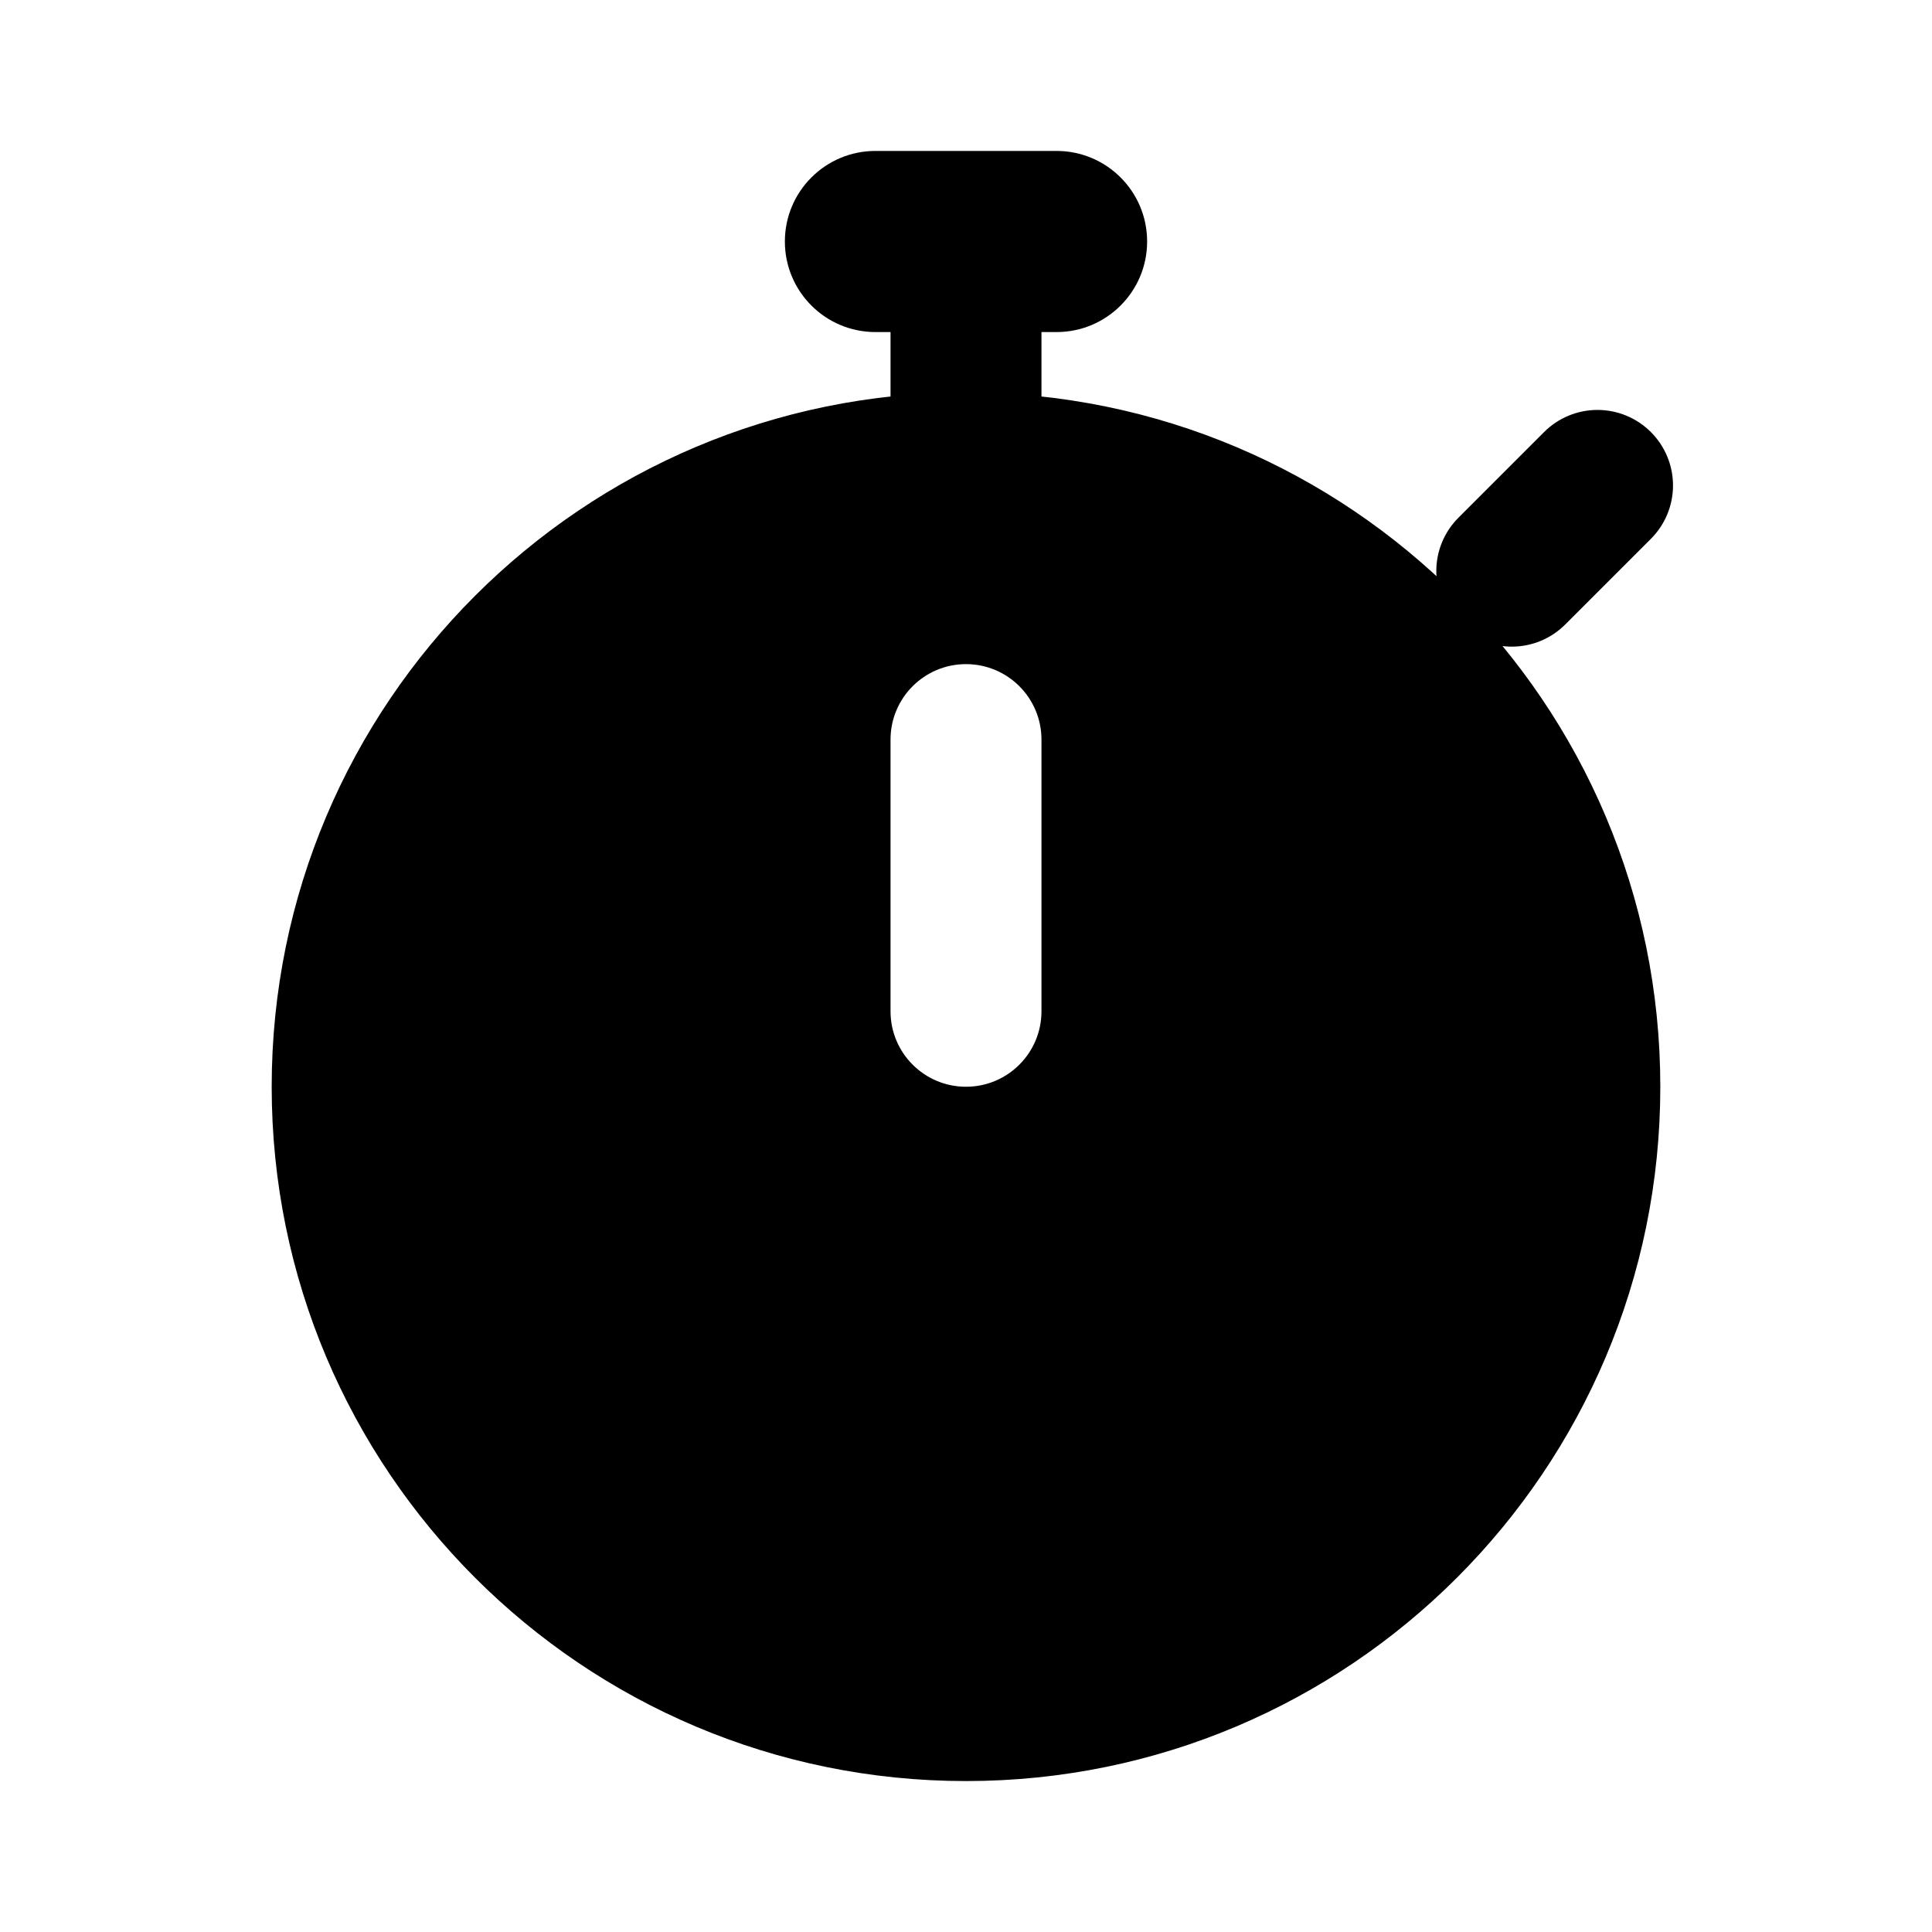
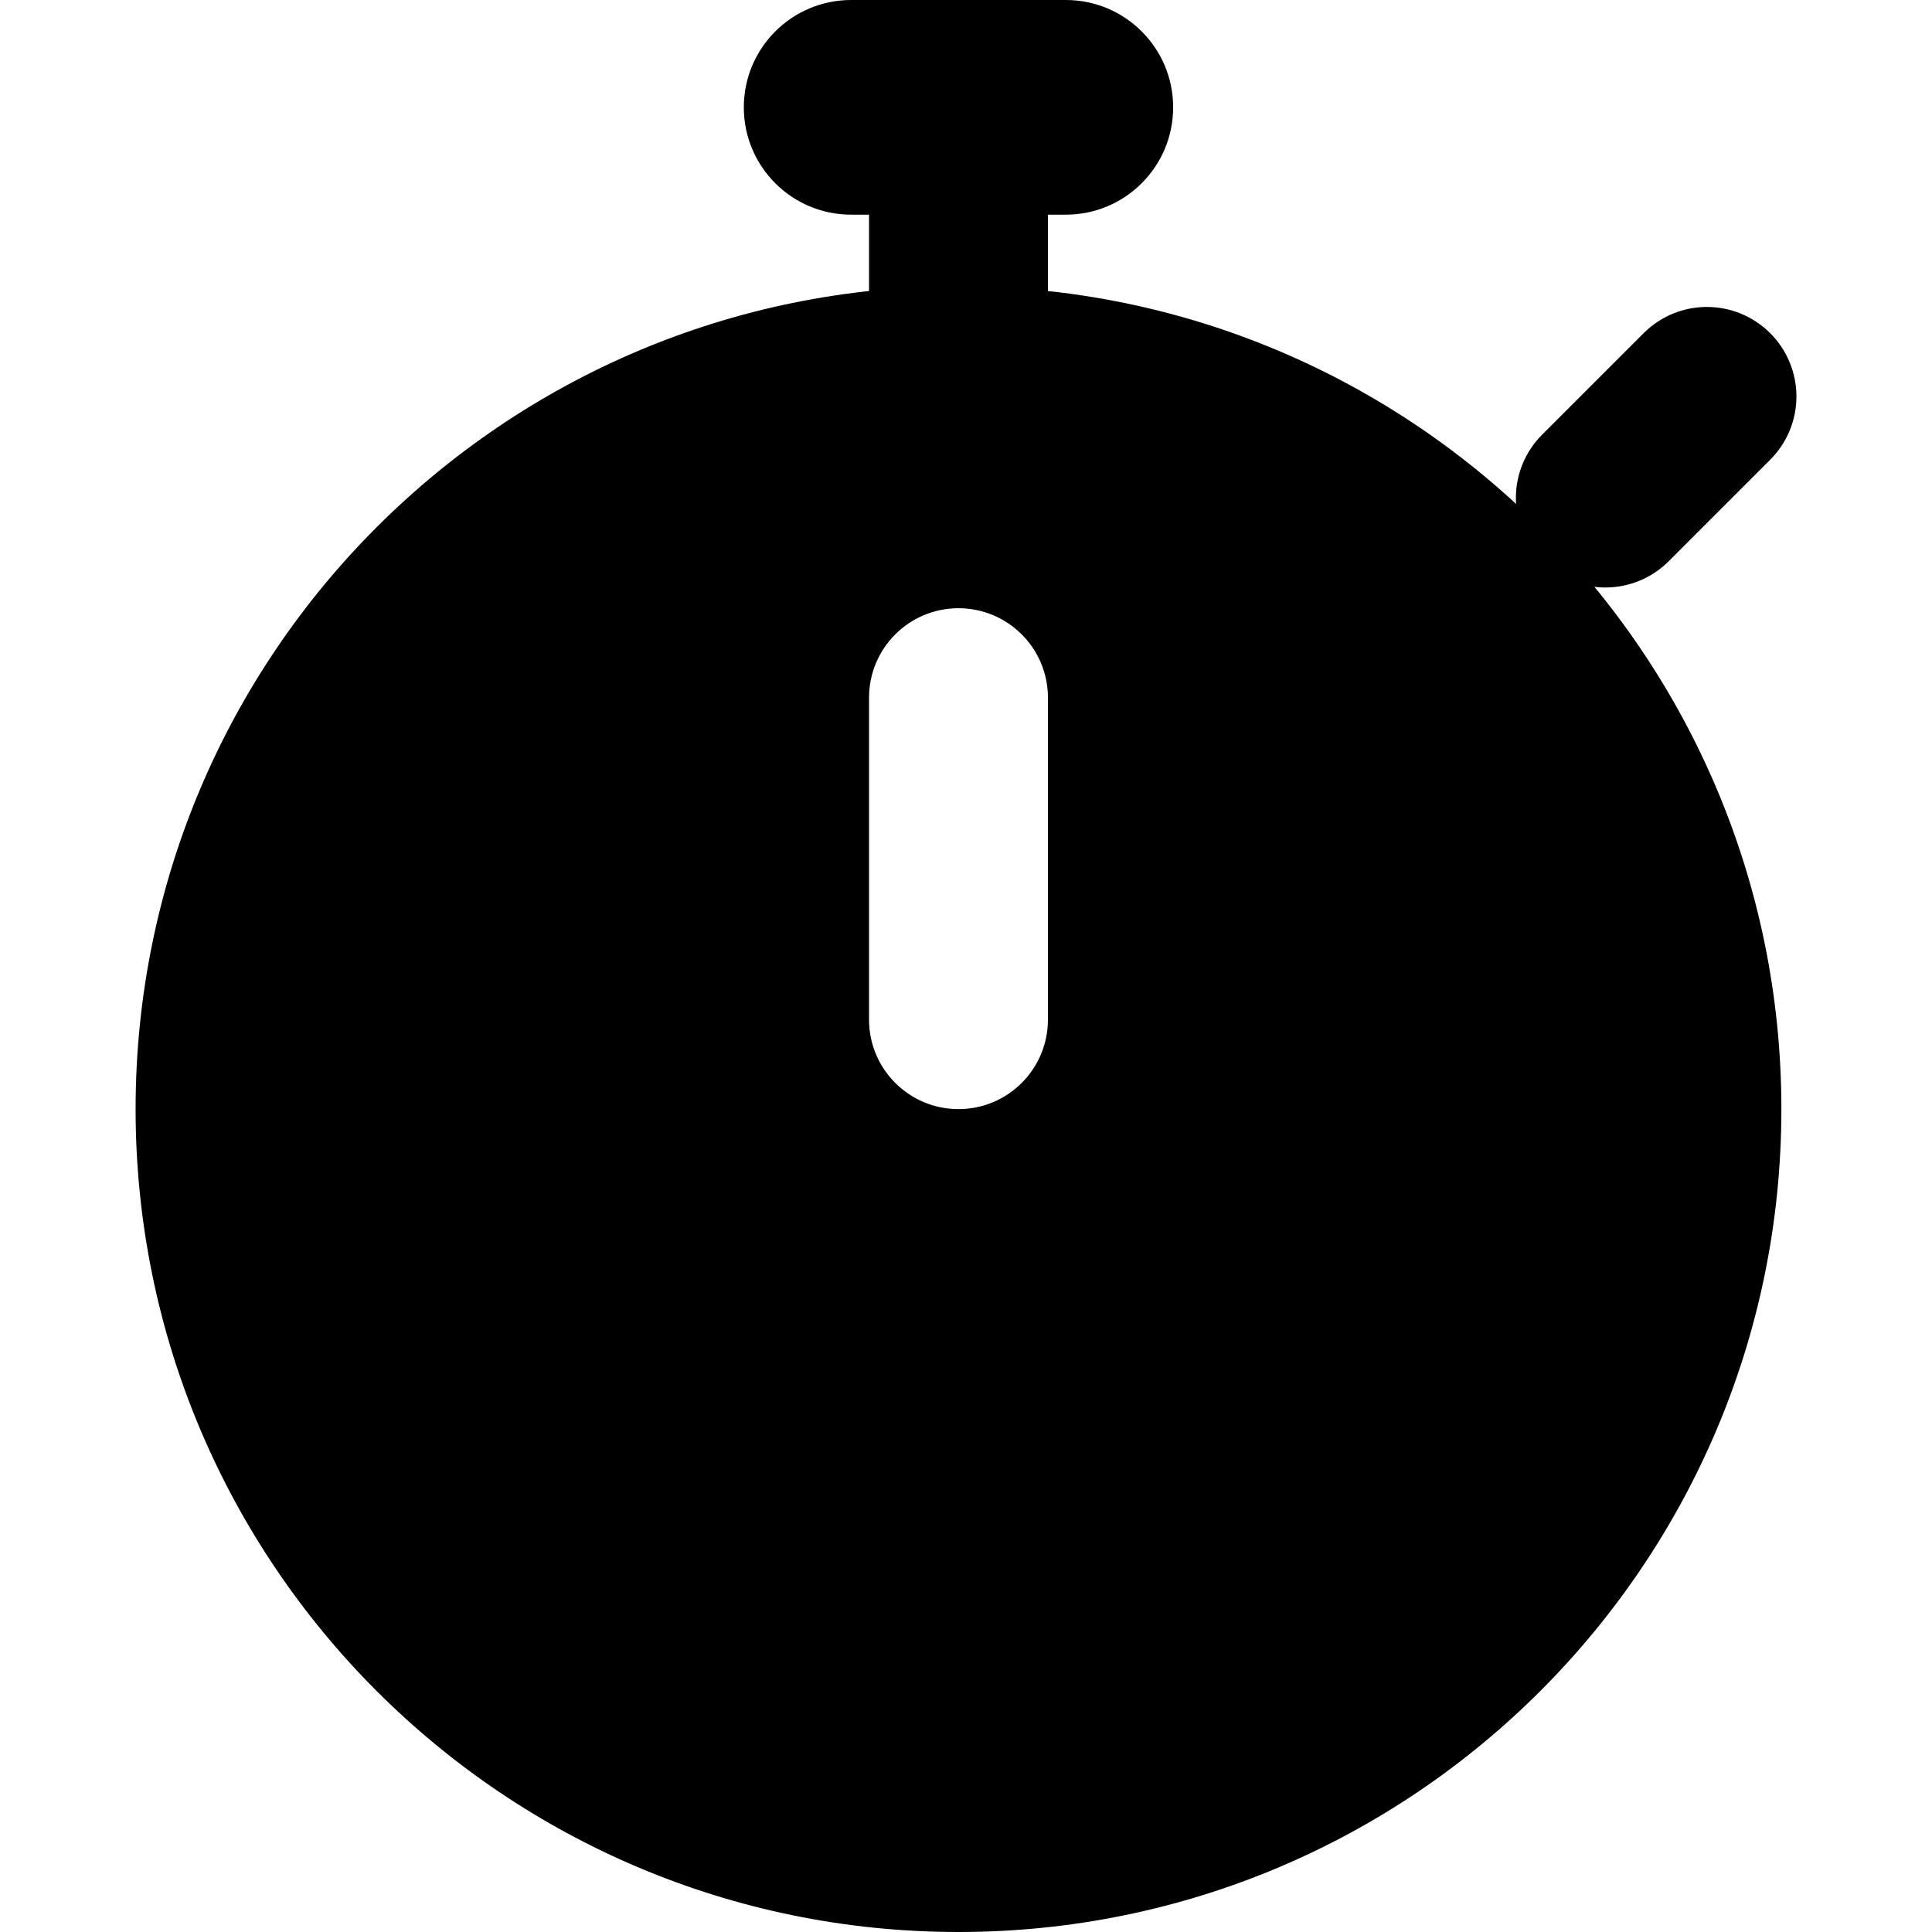
- <svg xmlns="http://www.w3.org/2000/svg" viewBox="0 0 512 512">
-   <path d="M256 104 a184 184 0 1 1 0 368 a184 184 0 1 1 0 -368 z M256 288 A20 20 0 0 0 276 268L276 196 A20 20 0 0 0 256 176L256 176 A20 20 0 0 0 236 196L236 268 A20 20 0 0 0 256 288Z M208 64 A24 24 0 0 1 232 40L280 40 A24 24 0 0 1 304 64L304 64 A24 24 0 0 1 280 88L232 88 A24 24 0 0 1 208 64Z M236 84 A4 4 0 0 1 240 80L272 80 A4 4 0 0 1 276 84L276 116 A4 4 0 0 1 272 120L240 120 A4 4 0 0 1 236 116Z M409.2 114.5 A20 20 0 0 1 437.5 114.5L437.5 114.5 A20 20 0 0 1 437.5 142.8L414.8 165.5 A20 20 0 0 1 386.5 165.5L386.5 165.5 A20 20 0 0 1 386.5 137.2Z" />
+ <svg xmlns="http://www.w3.org/2000/svg" viewBox="41.68 40 432 432">
+   <path d="M256 104A184 184 0 1 1 256 472A184 184 0 1 1 256 104ZM256 288A20 20 0 0 0 276 268L276 196A20 20 0 0 0 256 176L256 176A20 20 0 0 0 236 196L236 268A20 20 0 0 0 256 288ZM208 64A24 24 0 0 1 232 40L280 40A24 24 0 0 1 304 64L304 64A24 24 0 0 1 280 88L232 88A24 24 0 0 1 208 64ZM236 84A4 4 0 0 1 240 80L272 80A4 4 0 0 1 276 84L276 116A4 4 0 0 1 272 120L240 120A4 4 0 0 1 236 116ZM409.2 114.5A20 20 0 0 1 437.5 114.5L437.5 114.5A20 20 0 0 1 437.5 142.8L414.8 165.5A20 20 0 0 1 386.5 165.5L386.5 165.5A20 20 0 0 1 386.5 137.2Z" />
</svg>
